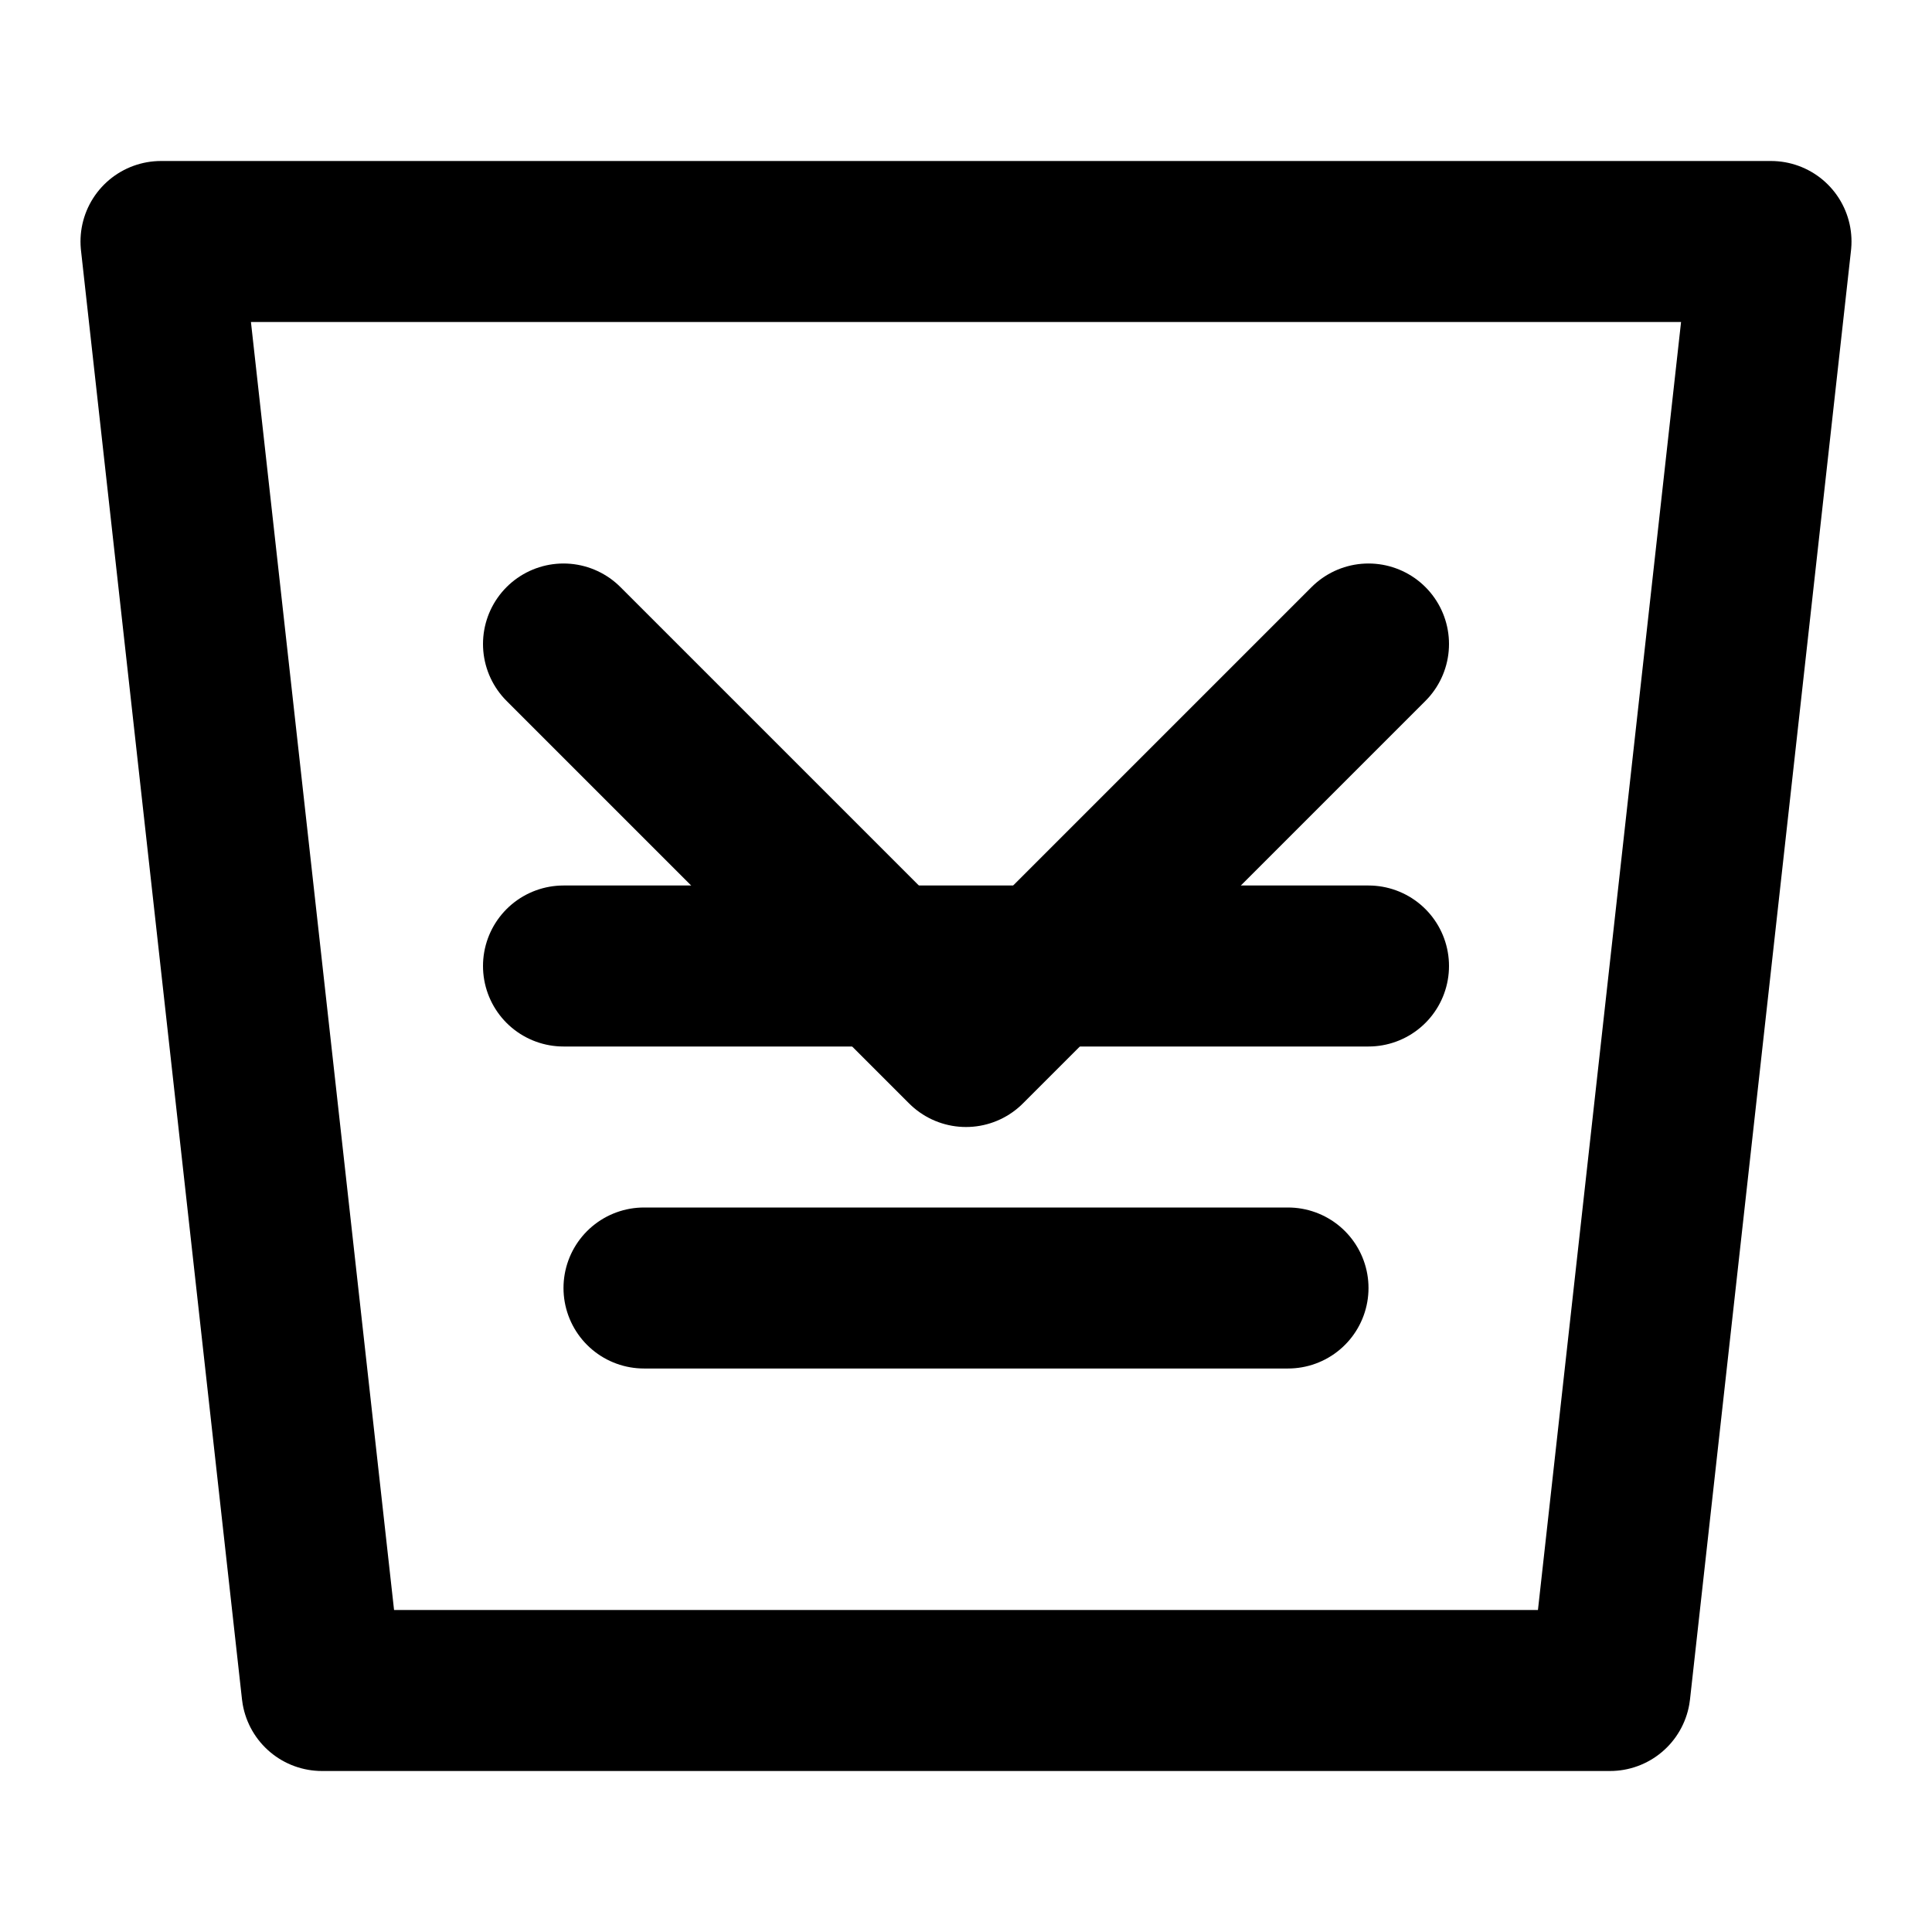
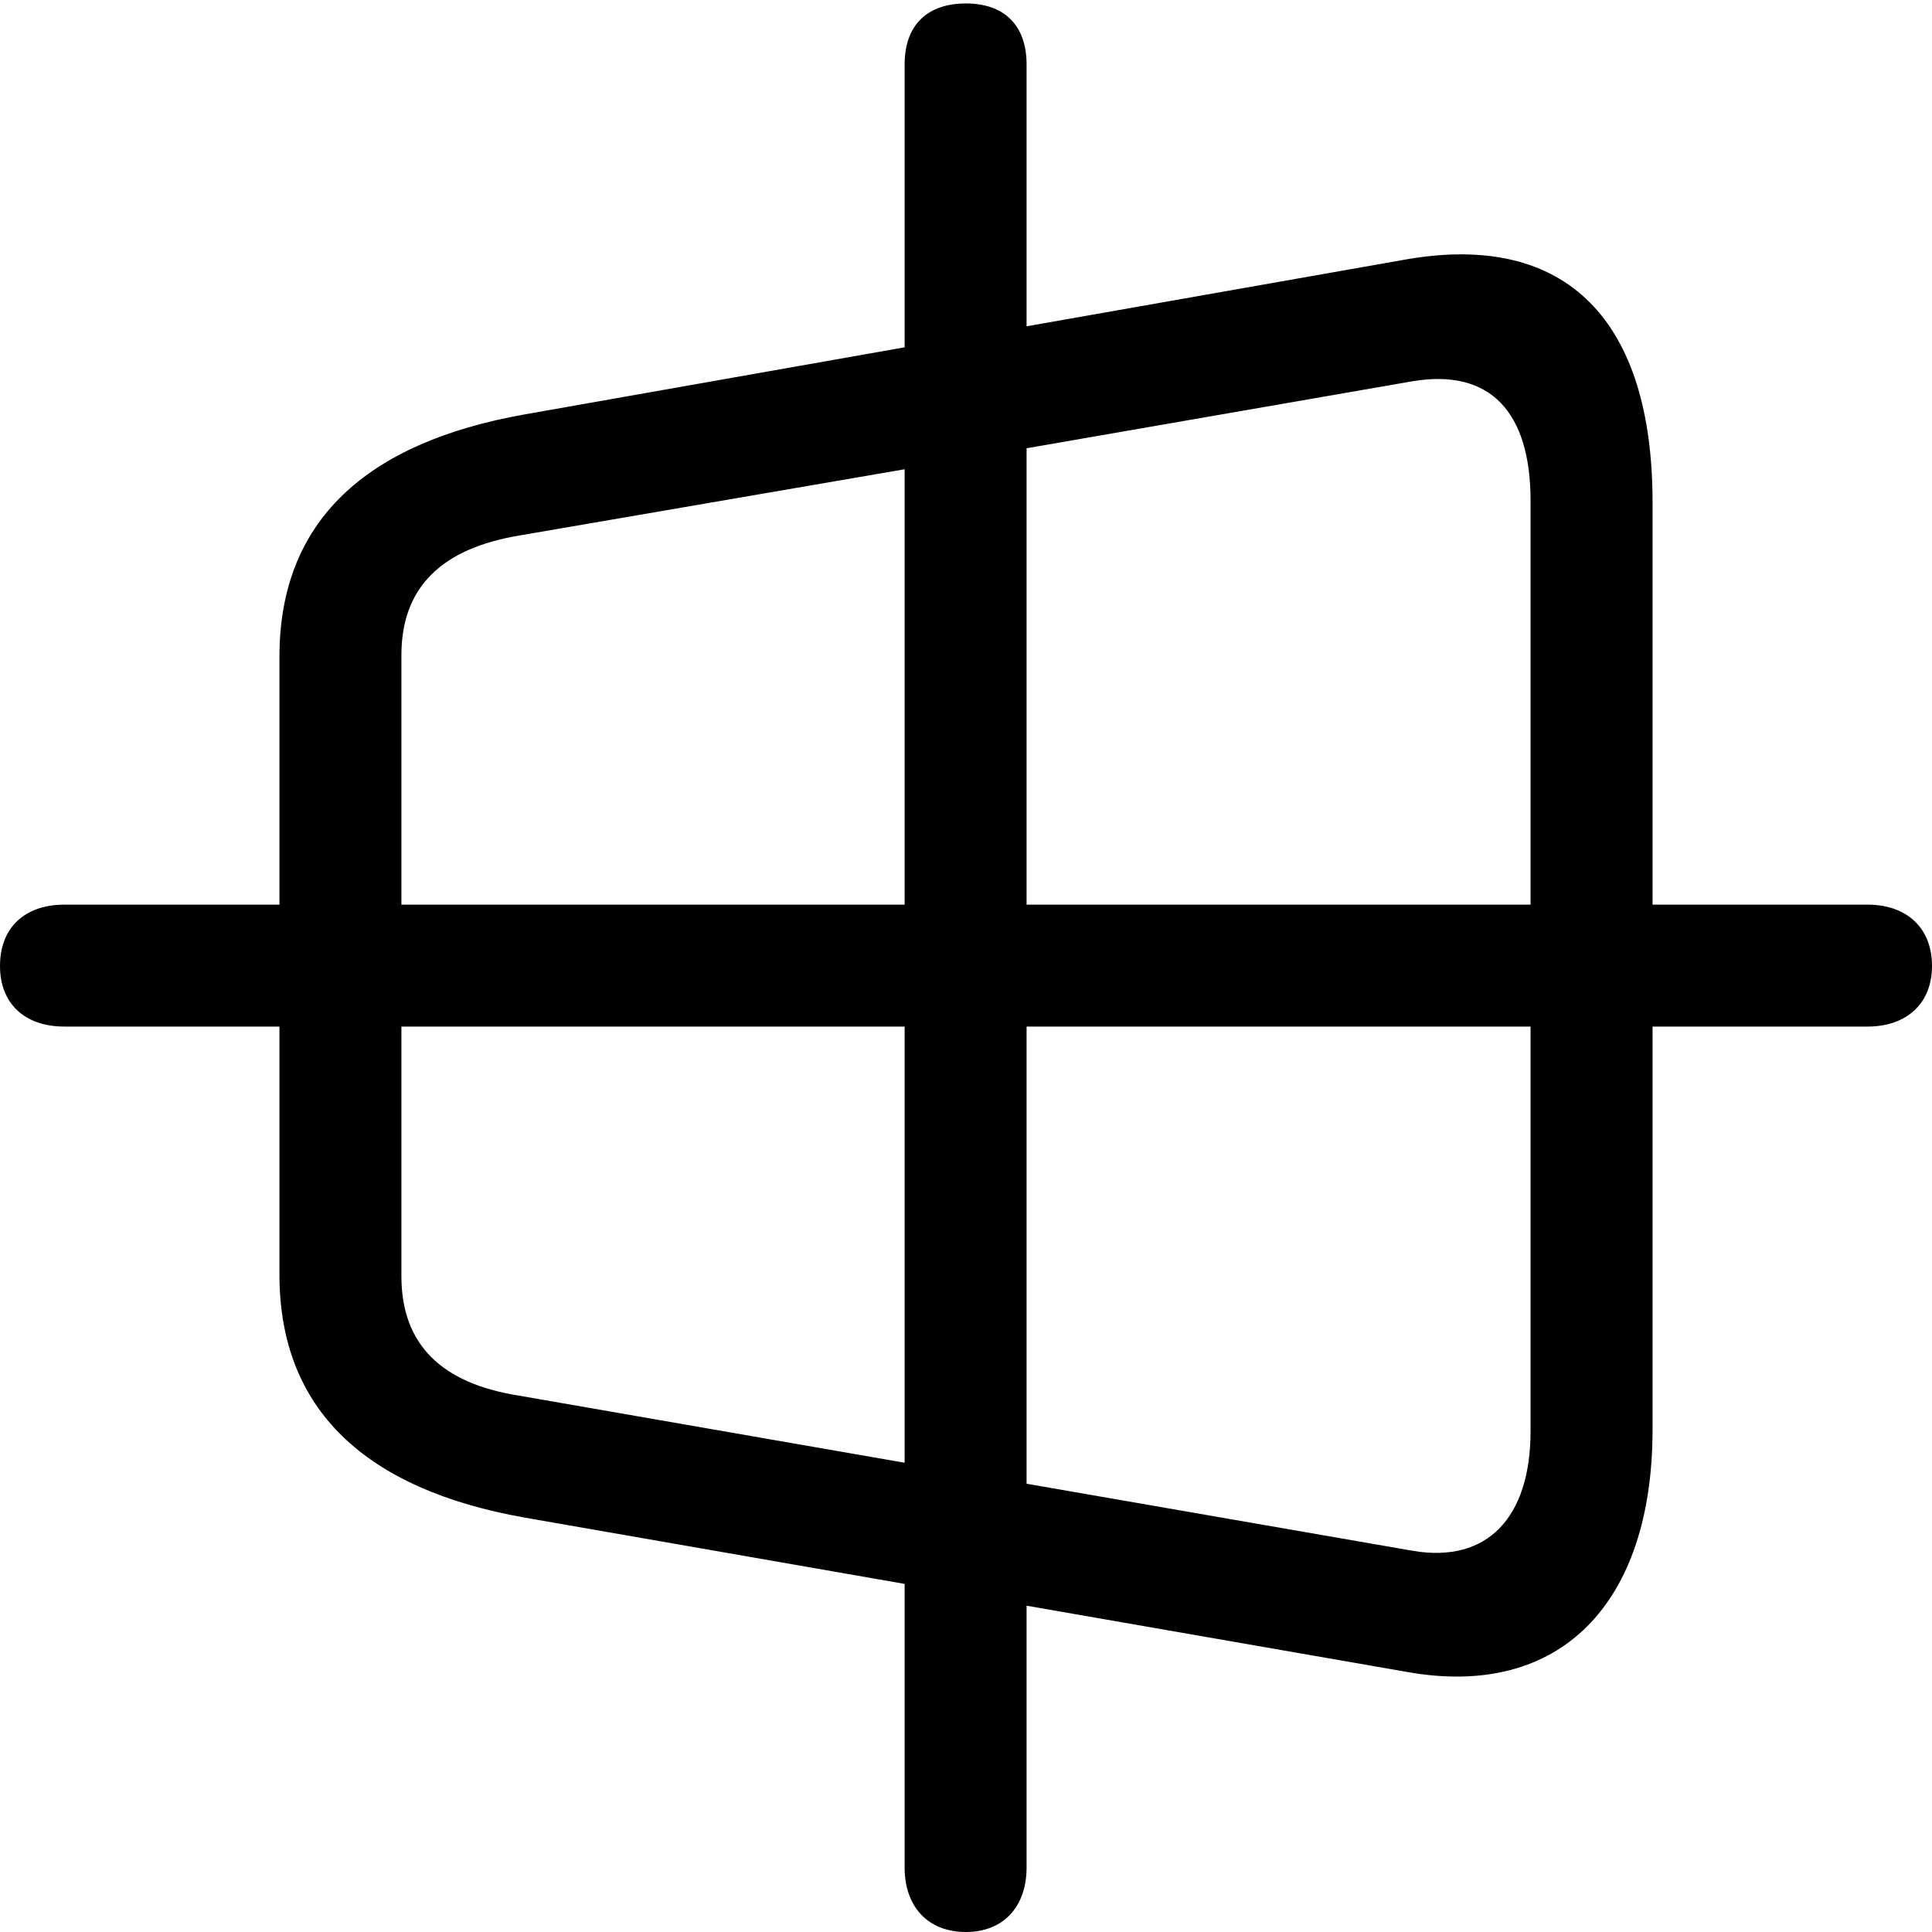
- <svg xmlns="http://www.w3.org/2000/svg" width="800px" height="800px" viewBox="0 0 24 24" fill="none">
-   <path d="M2 3H22L20 21H4L2 3Z" stroke="#000000" stroke-width="2" stroke-linecap="round" stroke-linejoin="round" />
-   <path d="M7 8L12 13L17 8" stroke="#000000" stroke-width="2" stroke-linecap="round" stroke-linejoin="round" />
-   <path d="M7 12H17" stroke="#000000" stroke-width="2" stroke-linecap="round" stroke-linejoin="round" />
-   <path d="M8 16H16" stroke="#000000" stroke-width="2" stroke-linecap="round" stroke-linejoin="round" />
+ <svg xmlns="http://www.w3.org/2000/svg" fill="#000000" width="800px" height="800px" viewBox="0 0 56 56">
+   <path d="M 1.873 29.756 L 8.1 29.756 L 8.1 36.943 C 8.1 40.853 10.582 43.171 15.217 43.99 L 26.221 45.91 L 26.221 54.127 C 26.221 55.274 26.9 56 28 56 C 29.077 56 29.756 55.274 29.756 54.127 L 29.756 46.542 L 40.782 48.462 C 45.231 49.258 47.9 46.472 47.9 41.438 L 47.9 29.756 L 54.127 29.756 C 55.274 29.756 56 29.077 56 28 C 56 26.9 55.274 26.221 54.127 26.221 L 47.9 26.221 L 47.9 14.562 C 47.9 9.294 45.418 6.719 40.782 7.515 L 29.756 9.458 L 29.756 1.873 C 29.756 .702 29.077 .1 28 .1 C 26.9 .1 26.221 .702 26.221 1.873 L 26.221 10.067 L 15.217 12.01 C 10.582 12.829 8.1 15.124 8.1 19.034 L 8.1 26.221 L 1.873 26.221 C .702 26.221 0 26.9 0 28 C 0 29.077 .702 29.756 1.873 29.756 Z M 40.946 11.05 C 43.194 10.676 44.364 11.94 44.364 14.515 L 44.364 26.221 L 29.756 26.221 L 29.756 12.993 Z M 11.635 18.987 C 11.635 17.02 12.806 15.896 15.053 15.522 L 26.221 13.602 L 26.221 26.221 L 11.635 26.221 Z M 15.053 40.455 C 12.806 40.104 11.635 38.98 11.635 36.99 L 11.635 29.756 L 26.221 29.756 L 26.221 42.398 Z M 40.946 44.95 L 29.756 43.007 L 29.756 29.756 L 44.364 29.756 L 44.364 41.485 C 44.364 43.967 43.124 45.324 40.946 44.95 Z" />
</svg>
